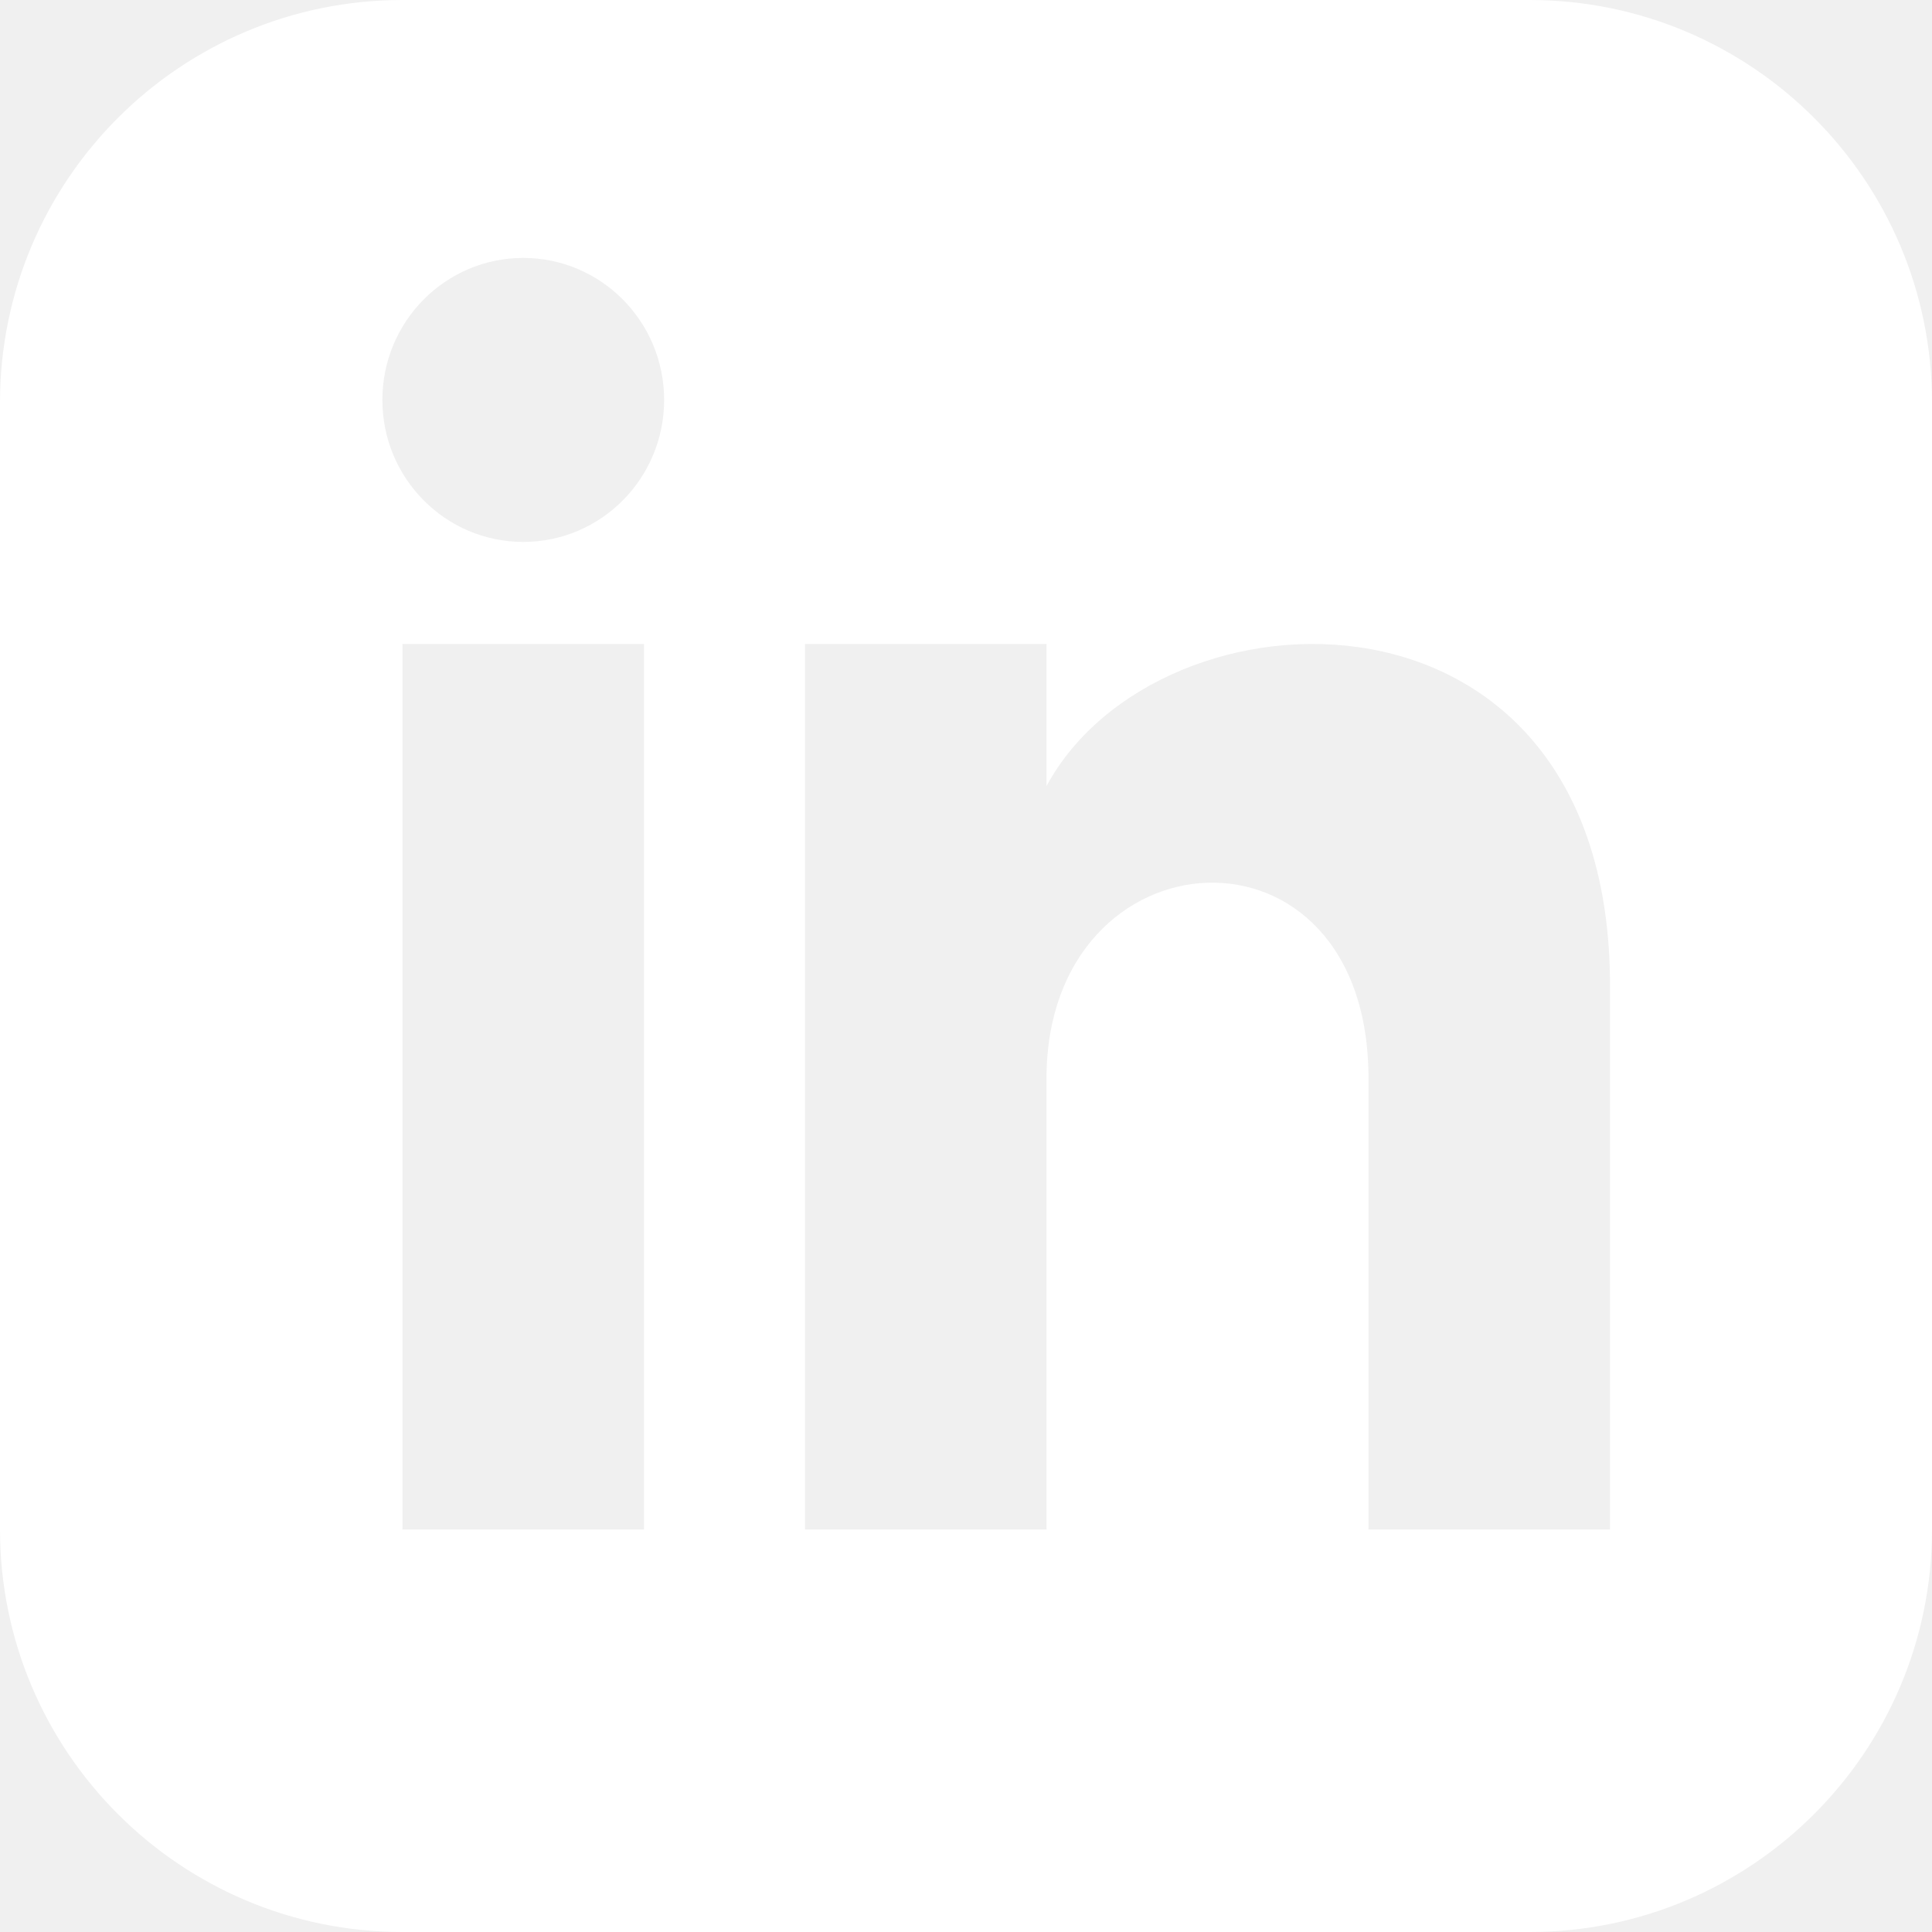
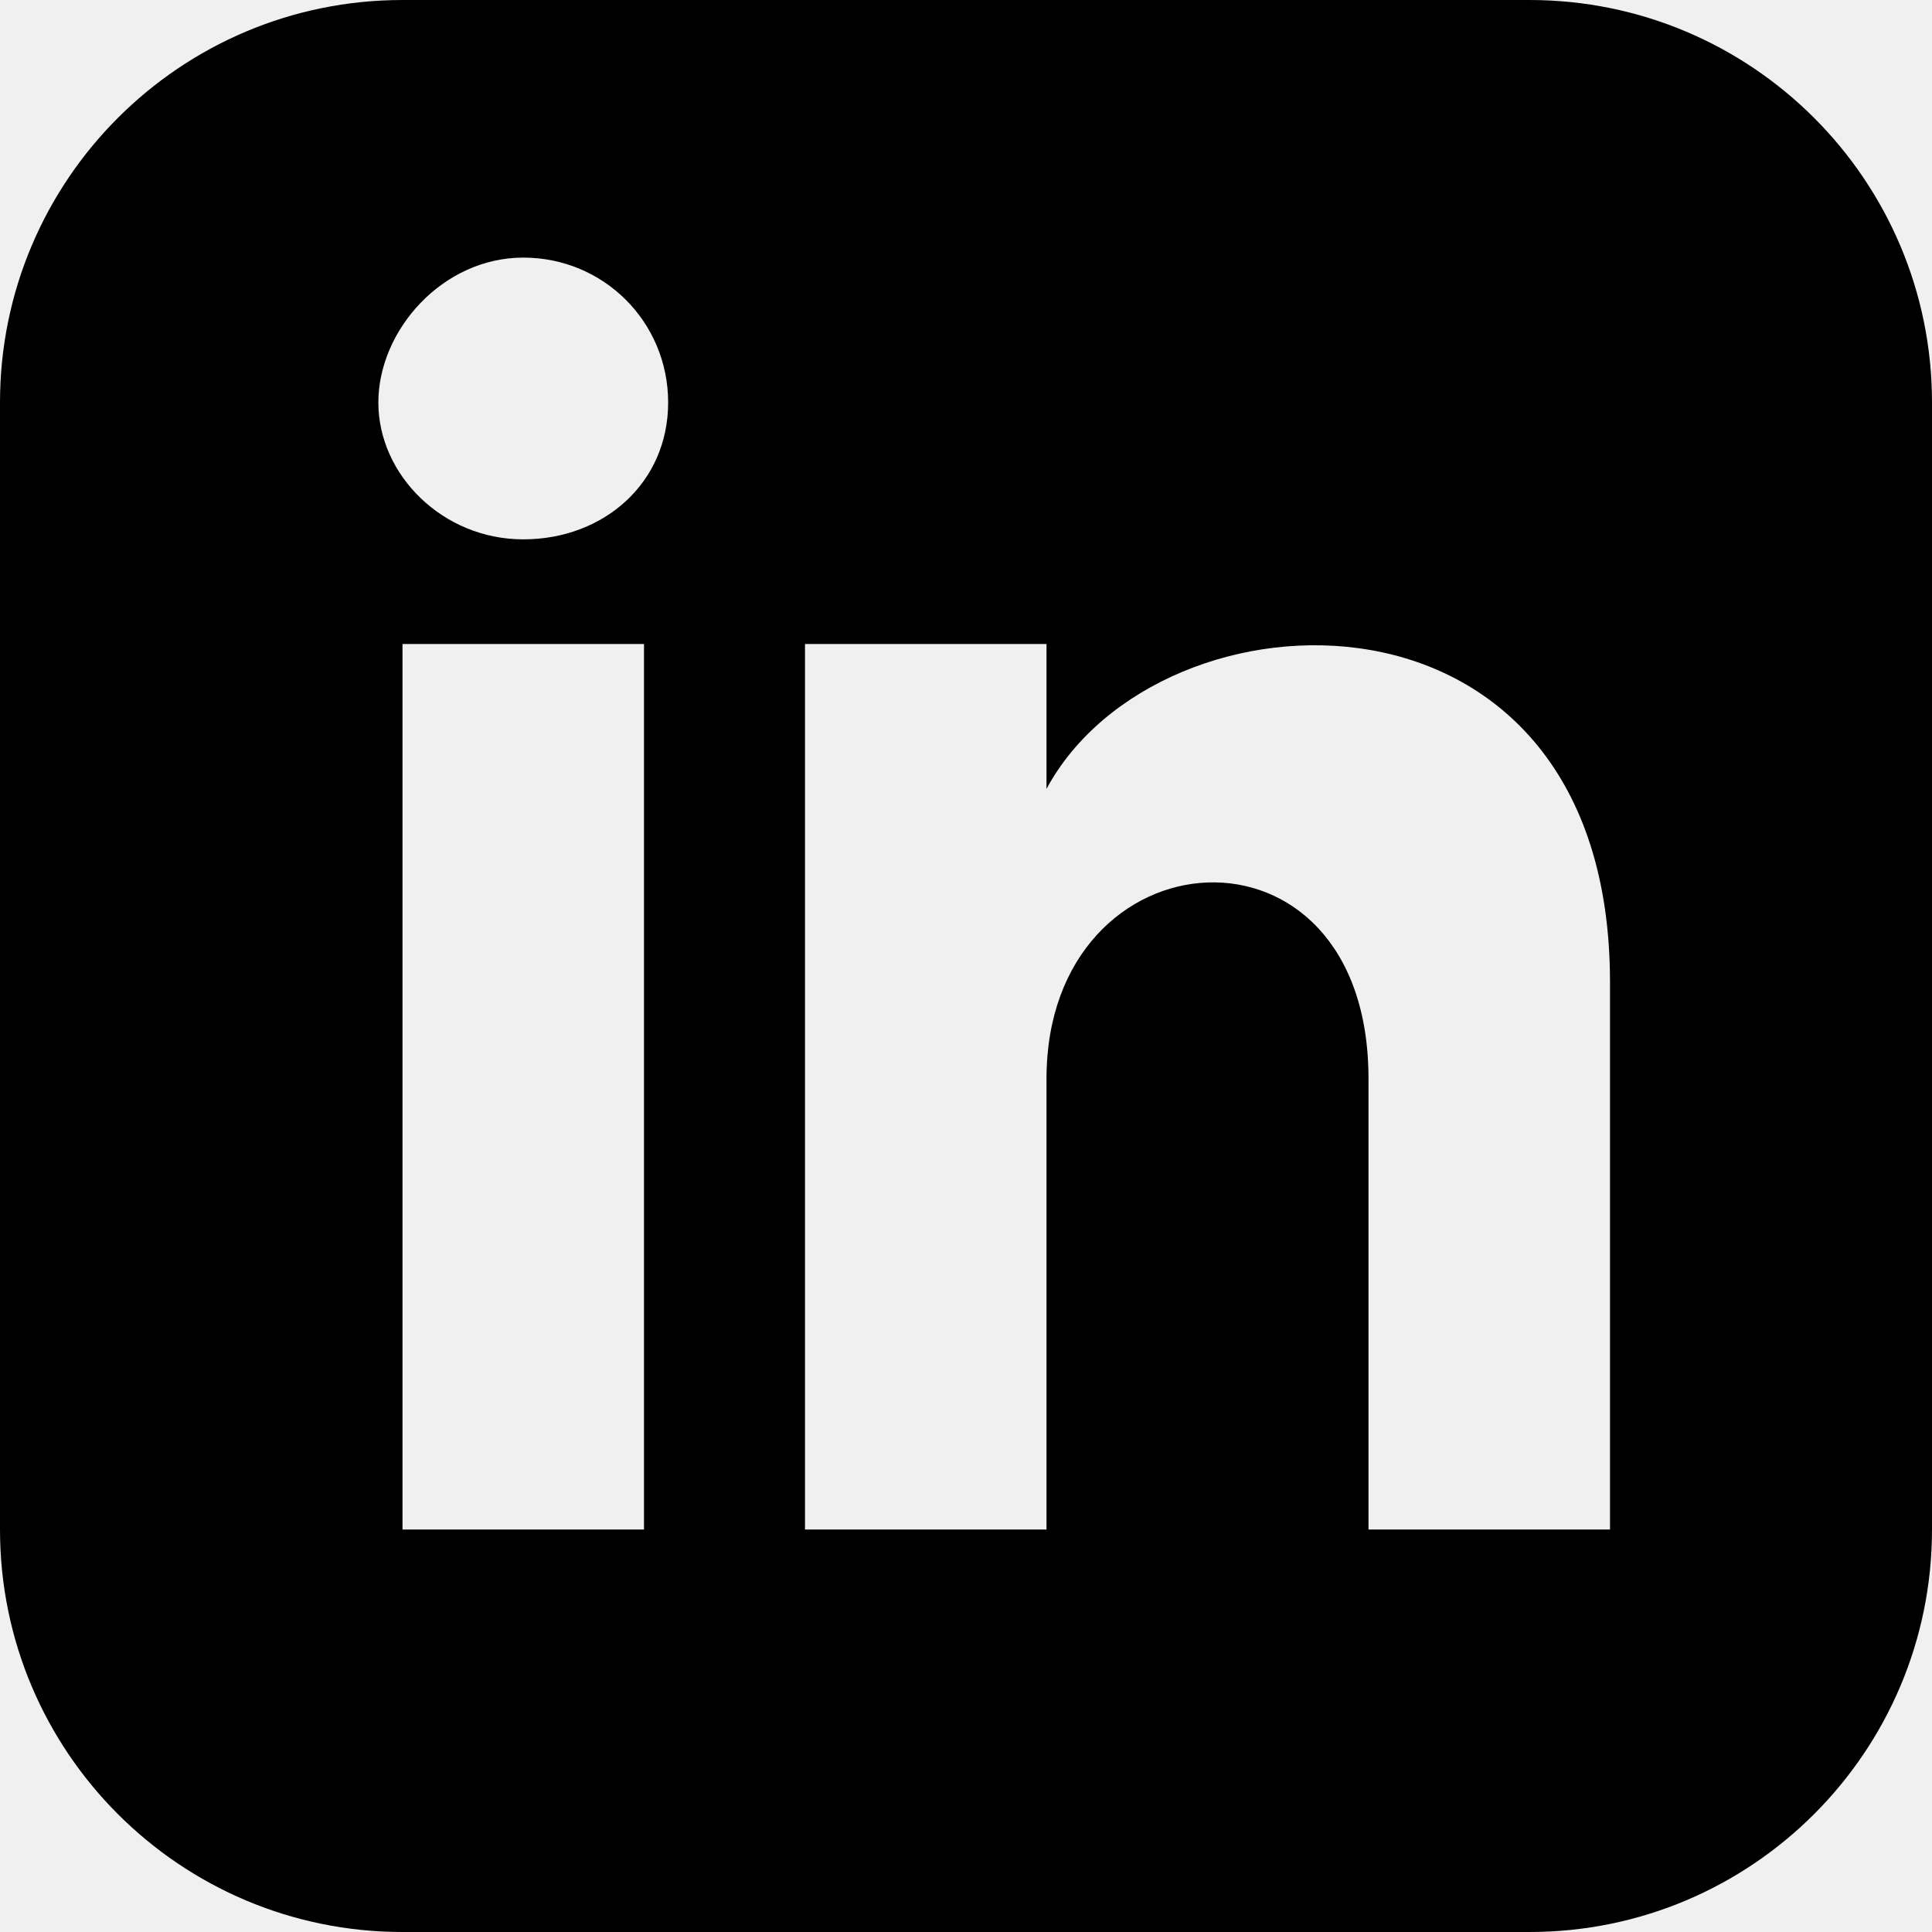
- <svg xmlns="http://www.w3.org/2000/svg" width="24" height="24" viewBox="0 0 24 24">
-   <path fill="#FFF" d="M19 0h-14c-2.761 0-5 2.239-5 5v14c0 2.761 2.239 5 5 5h14c2.762 0 5-2.239 5-5v-14c0-2.761-2.238-5-5-5zm-11 19h-3v-11h3v11zm-1.5-12.268c-.966 0-1.75-.79-1.75-1.764s.784-1.764 1.75-1.764 1.75.79 1.75 1.764-.783 1.764-1.75 1.764zm13.5 12.268h-3v-5.604c0-3.368-4-3.113-4 0v5.604h-3v-11h3v1.765c1.396-2.586 7-2.777 7 2.476v6.759z" />
+ <svg xmlns="http://www.w3.org/2000/svg" width="24" height="24">
+   <path fill="#000" d="M19 0H5a5 5 0 0 0-5 5v14a5 5 0 0 0 5 5h14a5 5 0 0 0 5-5V5a5 5 0 0 0-5-5zM8 19H5V8h3v11zM6.5 6.7c-1 0-1.8-.8-1.8-1.7s.8-1.8 1.8-1.8S8.3 4 8.3 5s-.8 1.7-1.8 1.7zM20 19h-3v-5.6c0-3.4-4-3.1-4 0V19h-3V8h3v1.8c1.4-2.6 7-2.8 7 2.4V19z" />
</svg>
